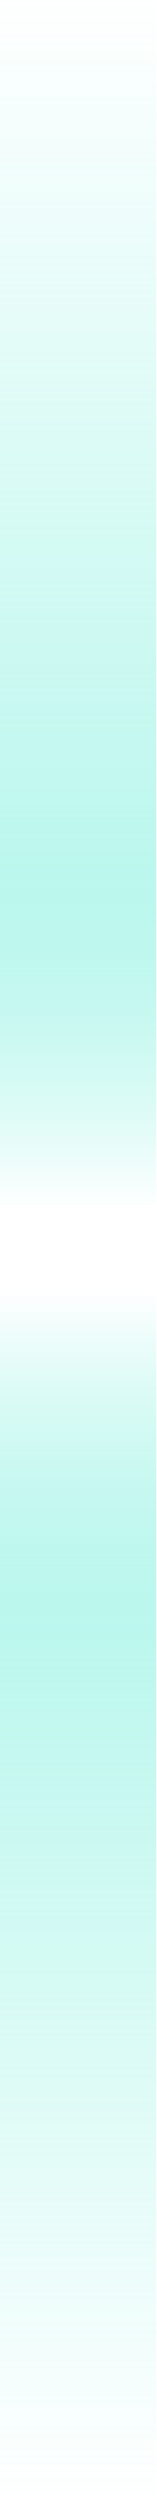
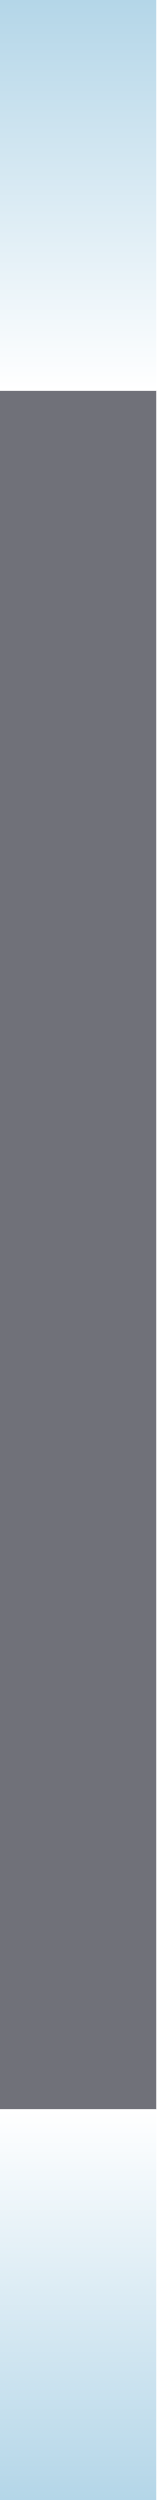
<svg xmlns="http://www.w3.org/2000/svg" viewBox="0 0 4 64">
  <linearGradient id="g" x1="0" y1="0" x2="0" y2="1">
-     <stop offset="0" stop-color="#77efdc" stop-opacity="0" />
-     <stop offset="0.35" stop-color="#77efdc" stop-opacity="0.5" />
-     <stop offset="0.484" stop-color="#fff" />
-     <stop offset="0.516" stop-color="#fff" />
-     <stop offset="0.65" stop-color="#77efdc" stop-opacity="0.5" />
-     <stop offset="1" stop-color="#77efdc" stop-opacity="0" />
+     <stop offset="0" stop-color="#b4d6e8" />
+     <stop offset="1" stop-color="#ffffff" />
  </linearGradient>
-   <rect width="4" height="64" fill="url(#g)" />
+   <rect y="10" width="4" height="44" fill="#121320" fill-opacity="0.6" />
+   <rect width="4" height="10" fill="url(#g)" />
+   <rect y="54" width="4" height="10" fill="url(#g)" transform="matrix(1 0 0 -1 0 118)" />
</svg>
